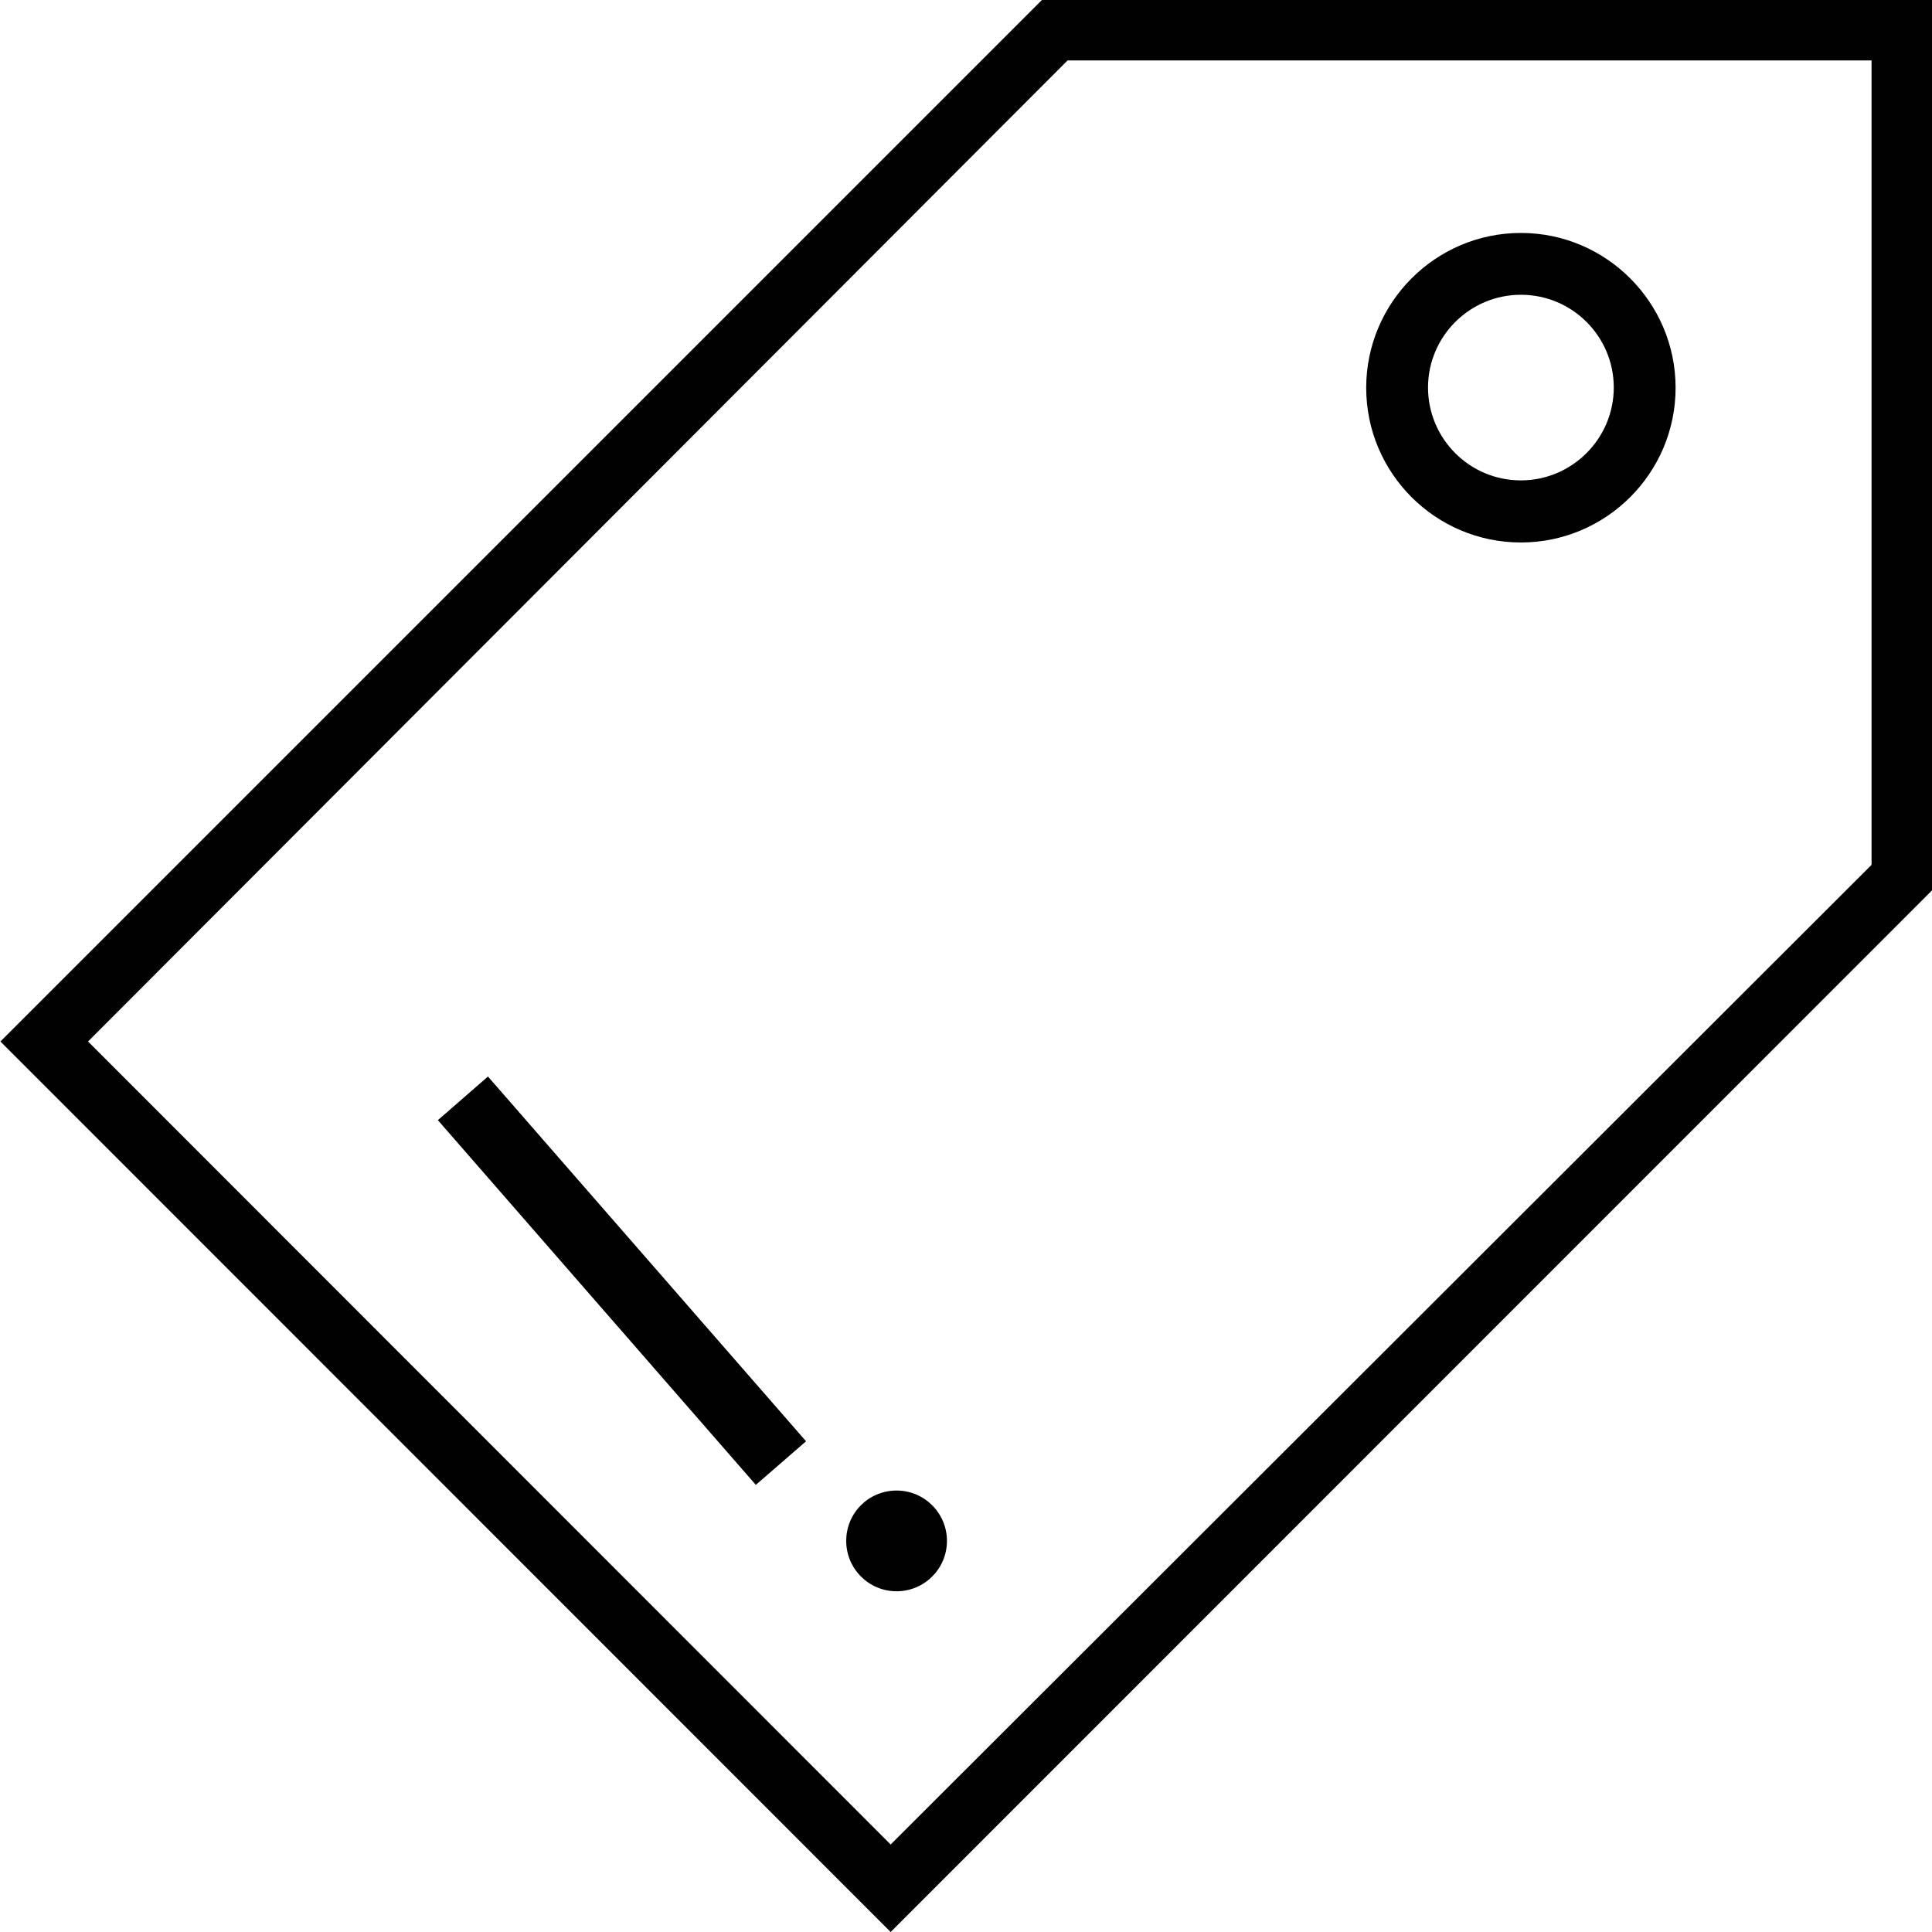
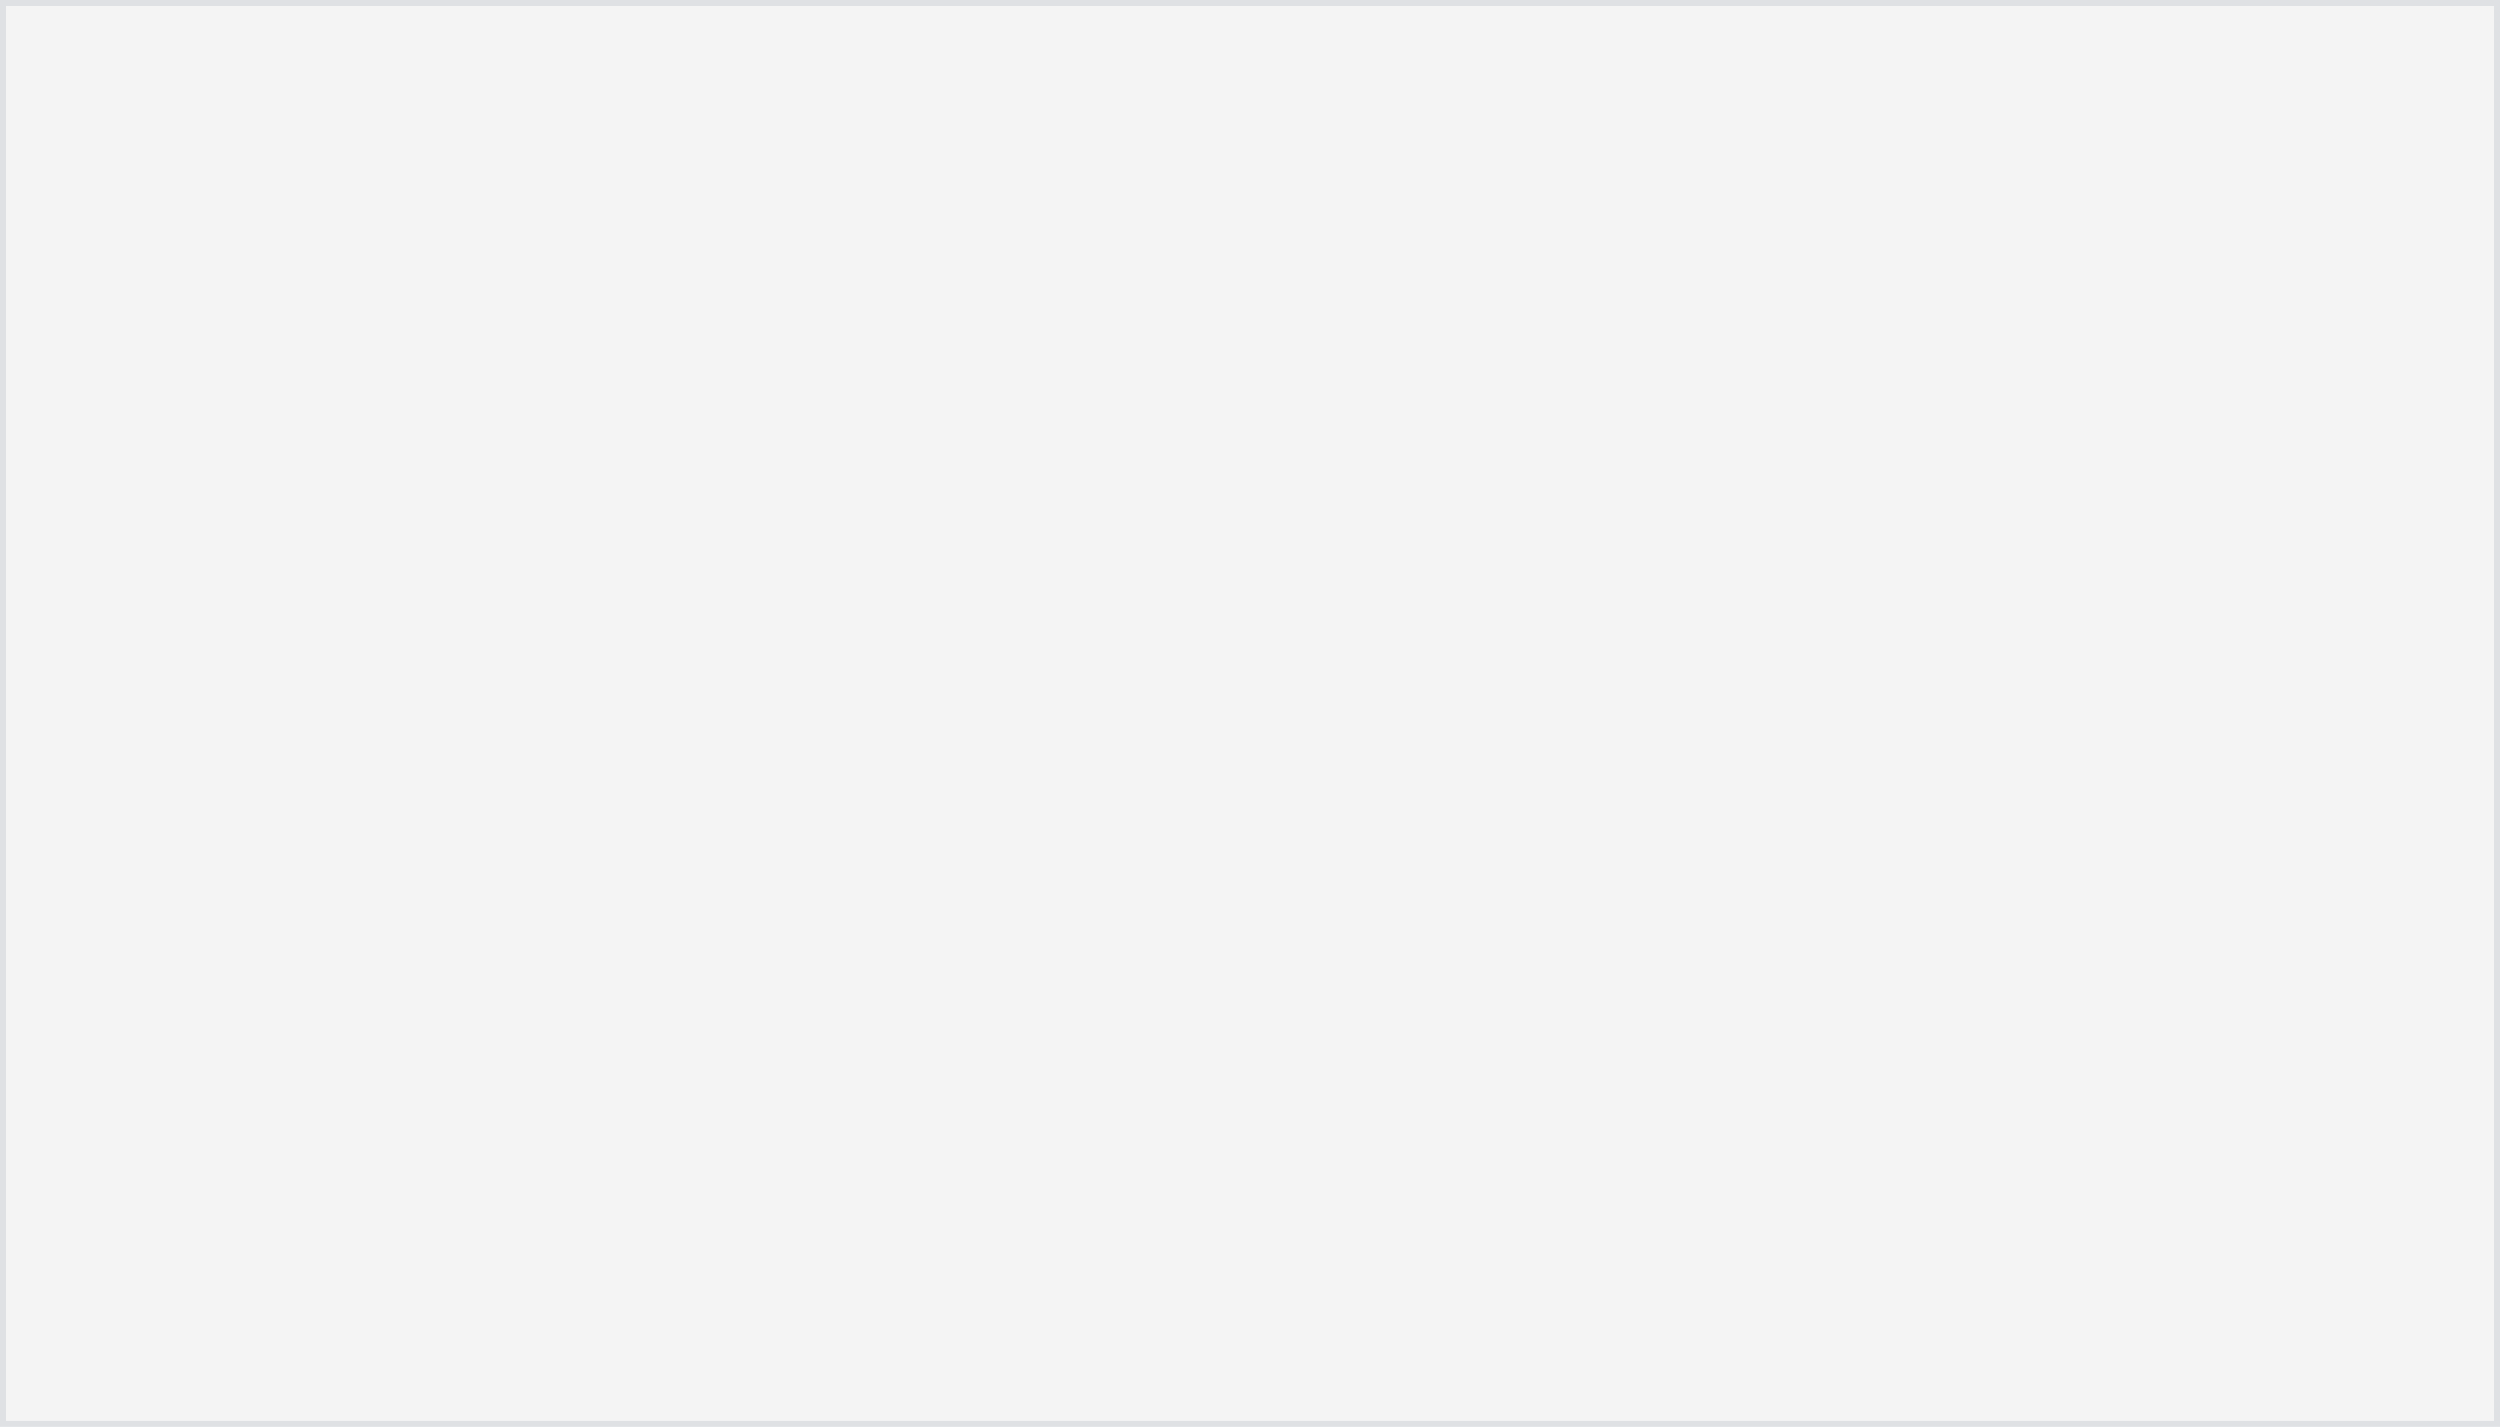
- <svg xmlns="http://www.w3.org/2000/svg" version="1.1" width="14px" height="14px">
-   <g transform="matrix(1 0 0 1 -66 -216 )">
-     <path d="M 6.454 14  L 14 6.452  L 14 0  L 7.55 0  L 0.003 7.547  L 6.454 14  Z M 0.638 7.547  L 7.736 0.438  L 13.562 0.438  L 13.562 6.267  L 6.454 13.366  L 0.638 7.547  Z M 12.142 2.81  C 12.142 2.192  11.639 1.688  11.021 1.688  C 10.403 1.688  9.9 2.192  9.9 2.81  C 9.9 3.428  10.402 3.931  11.021 3.931  C 11.639 3.931  12.142 3.428  12.142 2.81  Z M 6.497 11.531  C 6.698 11.531  6.862 11.368  6.862 11.166  C 6.862 10.965  6.699 10.801  6.497 10.801  C 6.295 10.801  6.132 10.963  6.132 11.166  C 6.132 11.367  6.295 11.531  6.497 11.531  Z M 5.477 10.76  L 5.841 10.444  L 3.536 7.801  L 3.173 8.117  L 5.477 10.76  Z M 11.694 2.808  C 11.694 3.179  11.391 3.481  11.021 3.481  C 10.649 3.481  10.348 3.179  10.348 2.808  C 10.348 2.438  10.65 2.136  11.021 2.136  C 11.393 2.136  11.694 2.438  11.694 2.808  Z " fill-rule="nonzero" fill="#000000" stroke="none" fill-opacity="0.996" transform="matrix(1 0 0 1 66 216 )" />
+ <svg xmlns="http://www.w3.org/2000/svg" version="1.1" width="417px" height="238px">
+   <g transform="matrix(1 0 0 1 -16 -568 )">
+     <path d="M 17 569  L 432 569  L 432 805  L 17 805  L 17 569  Z " fill-rule="nonzero" fill="#f4f4f4" stroke="none" />
+     <path d="M 16.5 568.5  L 432.5 568.5  L 432.5 805.5  L 16.5 805.5  L 16.5 568.5  Z " stroke-width="1" stroke="#dadce0" fill="none" stroke-opacity="0.867" />
  </g>
</svg>
